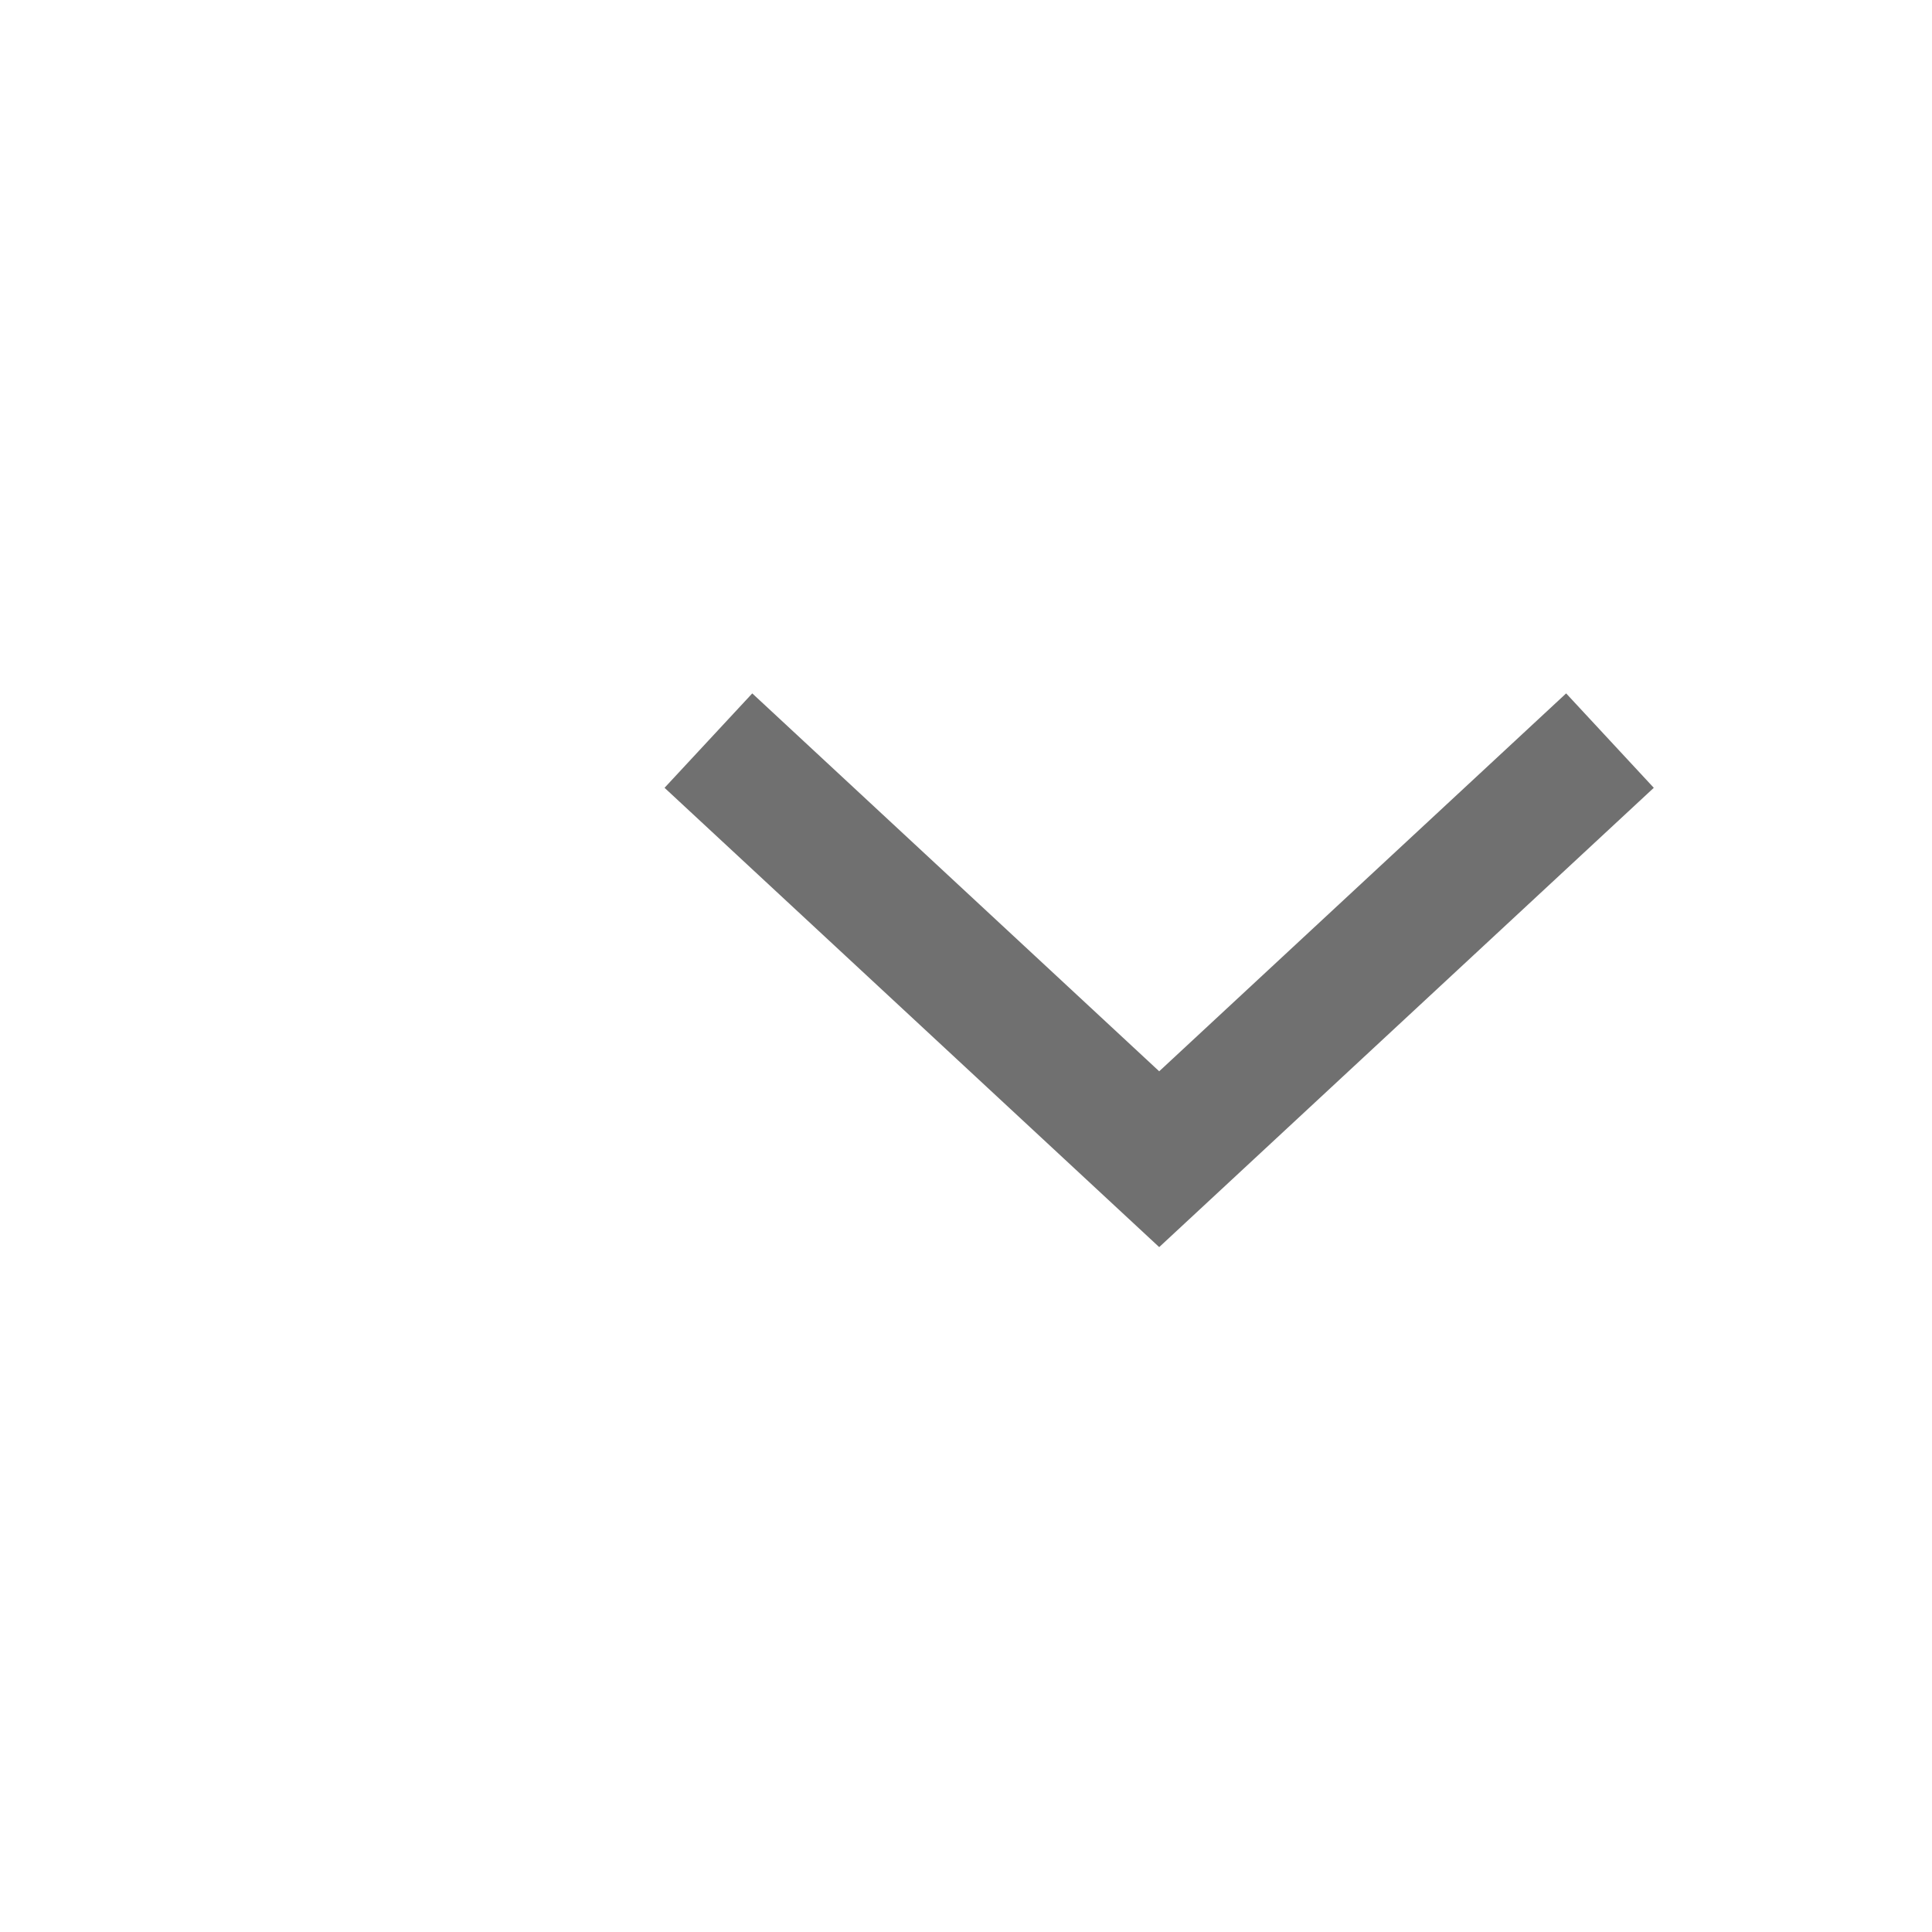
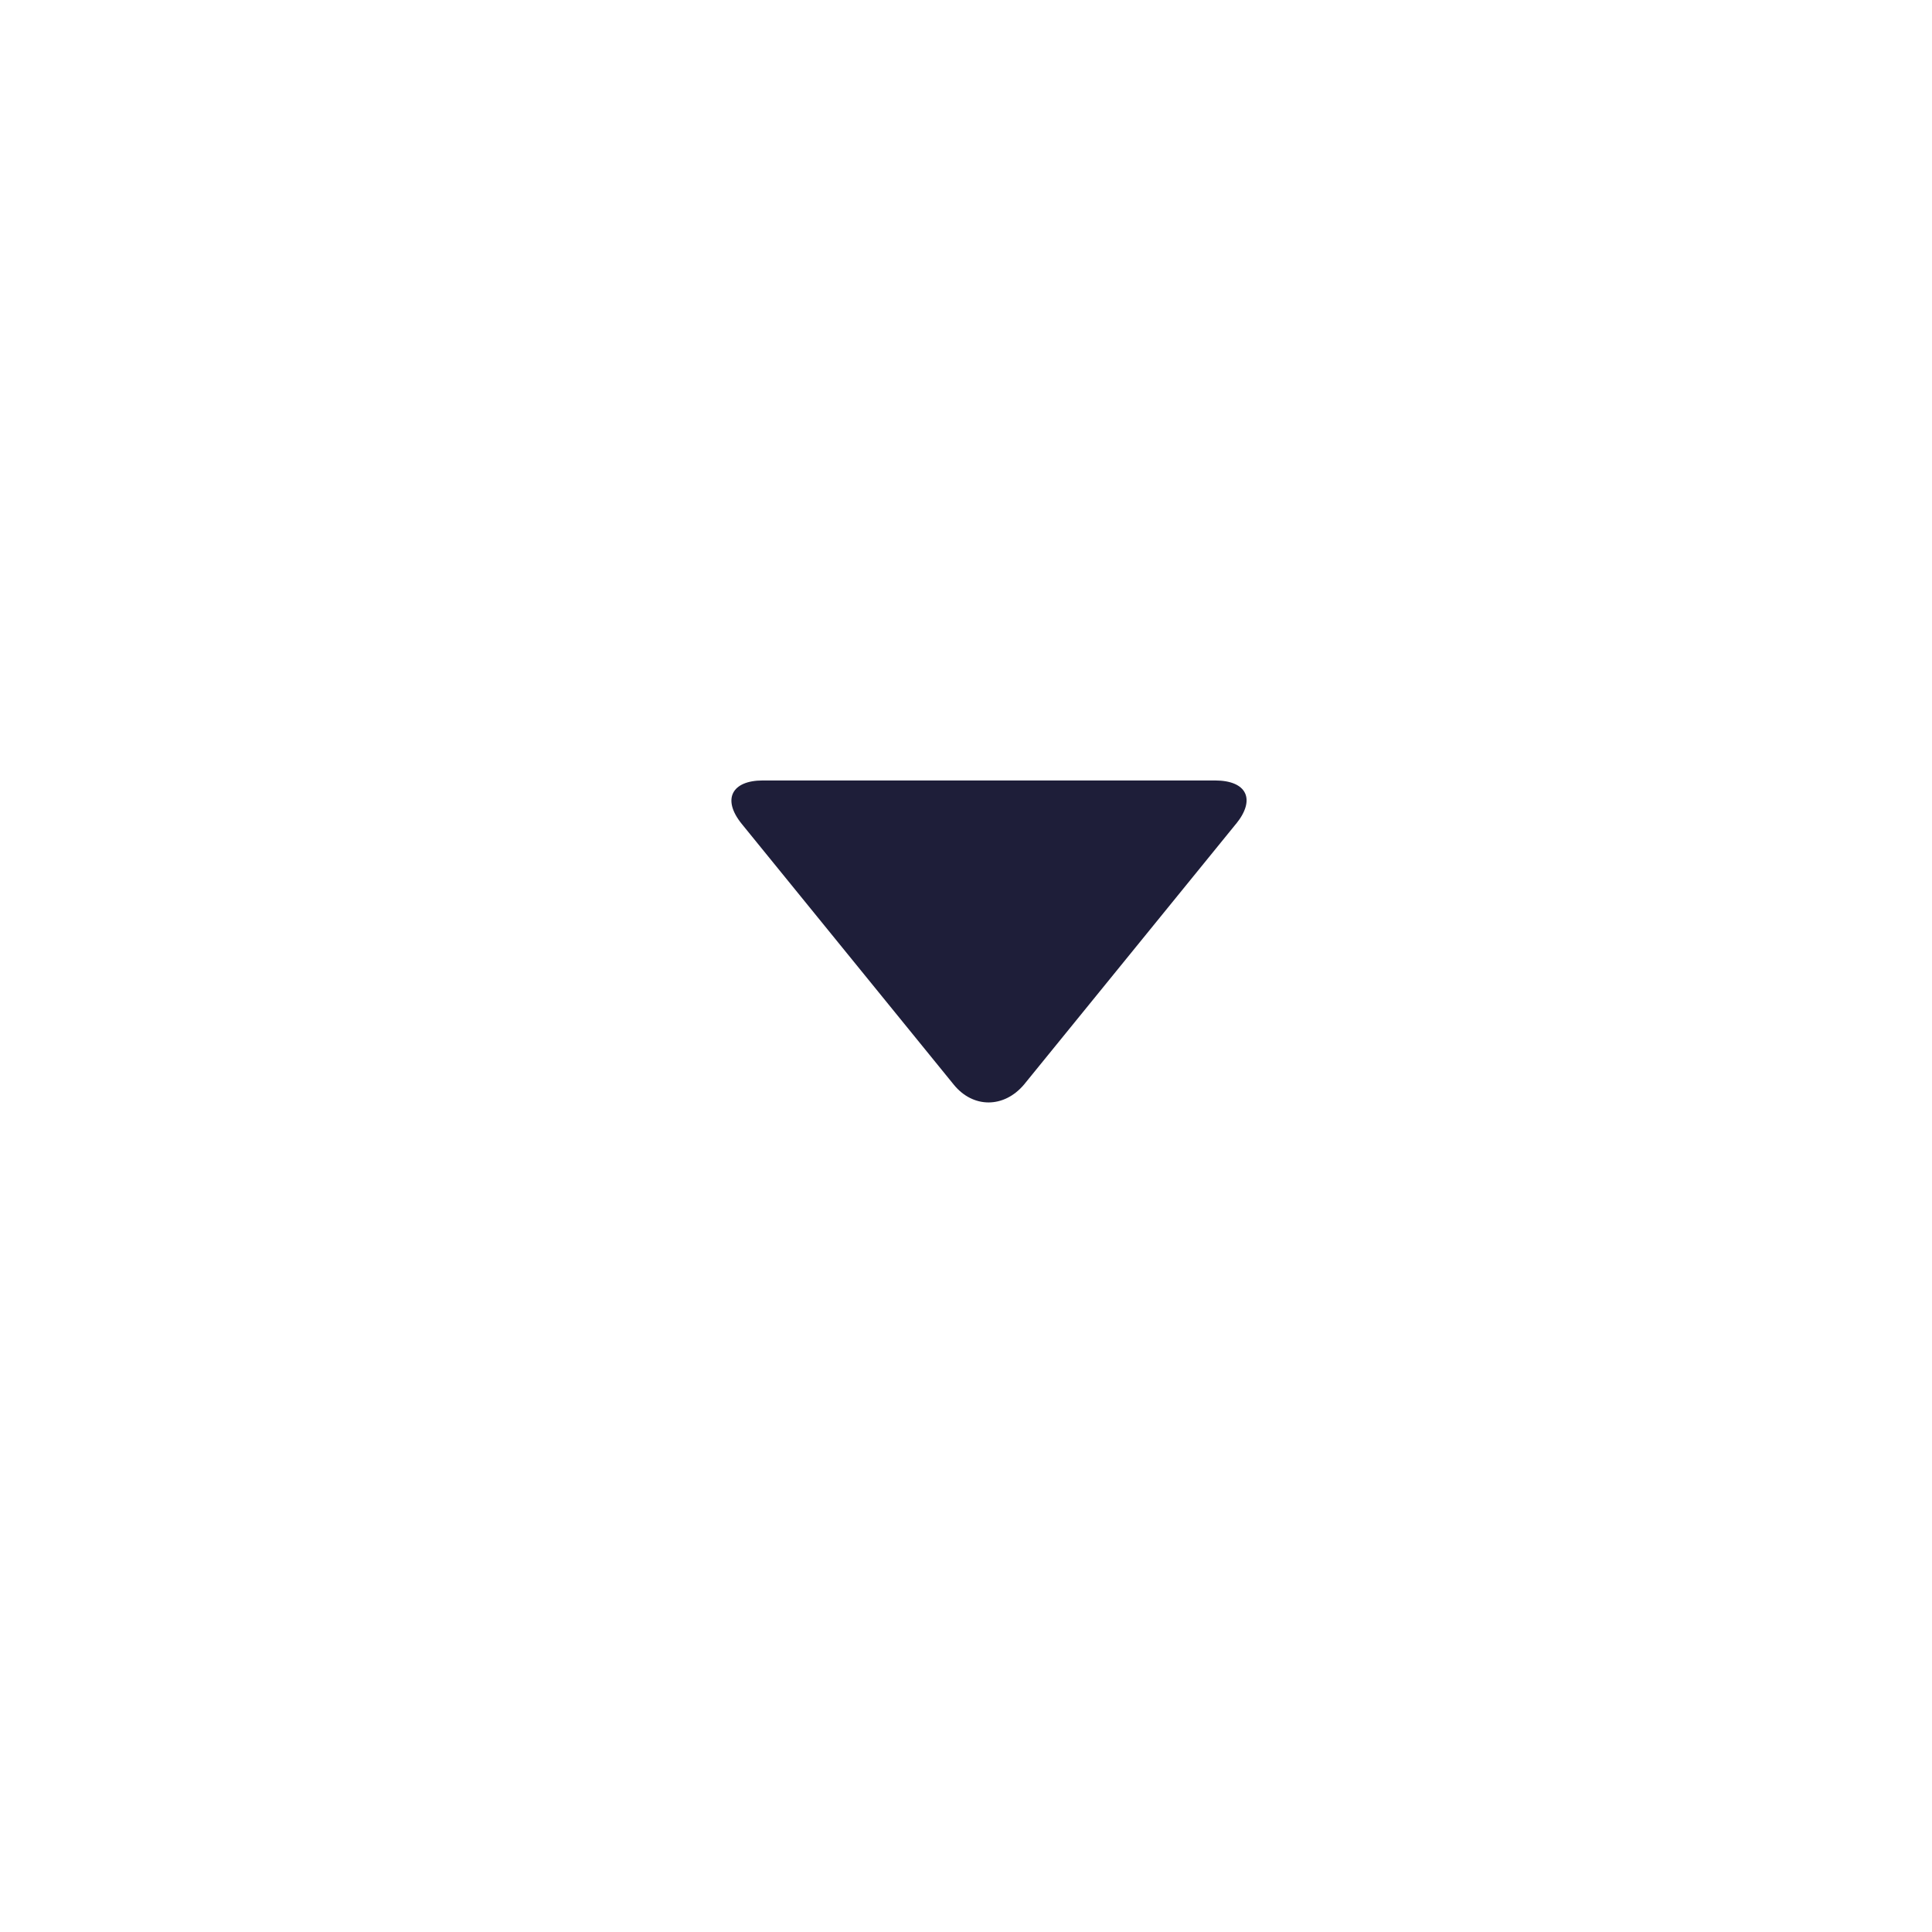
- <svg xmlns="http://www.w3.org/2000/svg" width="30px" height="30px" viewBox="0 0 30 30" version="1.1">
-   <g id="ic-arrow-down" stroke="none" stroke-width="1" fill="none" fill-rule="evenodd">
-     <g id="ic-arrow-drop-down" transform="translate(6, 3)">
-       <g id="Group_8822" transform="translate(4, 7)" fill="#707070">
-         <polygon id="Path_18879" points="8 9.365 0.319 2.233 1.681 0.767 8 6.635 14.319 0.767 15.68 2.233" />
-       </g>
-       <polygon id="Rectangle_4407" points="0 0 24 0 24 24 0 24" />
-     </g>
-   </g>
+ <svg xmlns="http://www.w3.org/2000/svg" width="30" height="30" viewBox="0 0 30 30" version="1.1" id="svg4" style="fill:none">
+   <defs id="defs8" />
+   <path d="m 19.191,12.795 -3.29,4.046 c -0.312,0.37 -0.793,0.37 -1.092,0 l -3.29,-4.046 c -0.312,-0.383 -0.156,-0.676 0.325,-0.676 h 7.023 c 0.494,0 0.637,0.294 0.325,0.676 z" id="path2" style="fill:#1e1e39;stroke-width:1" />
</svg>
